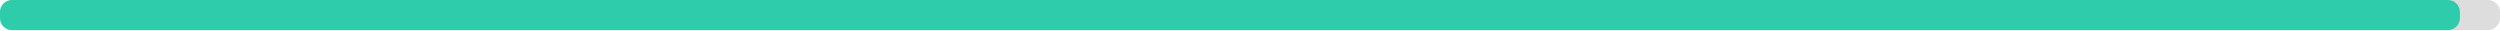
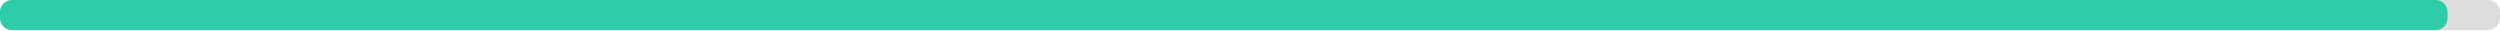
<svg xmlns="http://www.w3.org/2000/svg" width="830" height="10">
  <g>
    <rect style="fill: #ddd;" height="10" width="830" rx="4" y="0" x="0" />
-     <rect style="fill: #2eccaa;" height="10" width="816.7" rx="4" y="0" x="0" />
+     <rect style="fill: #2eccaa;" height="10" width="812.6" rx="4" y="0" x="0" />
  </g>
</svg>
